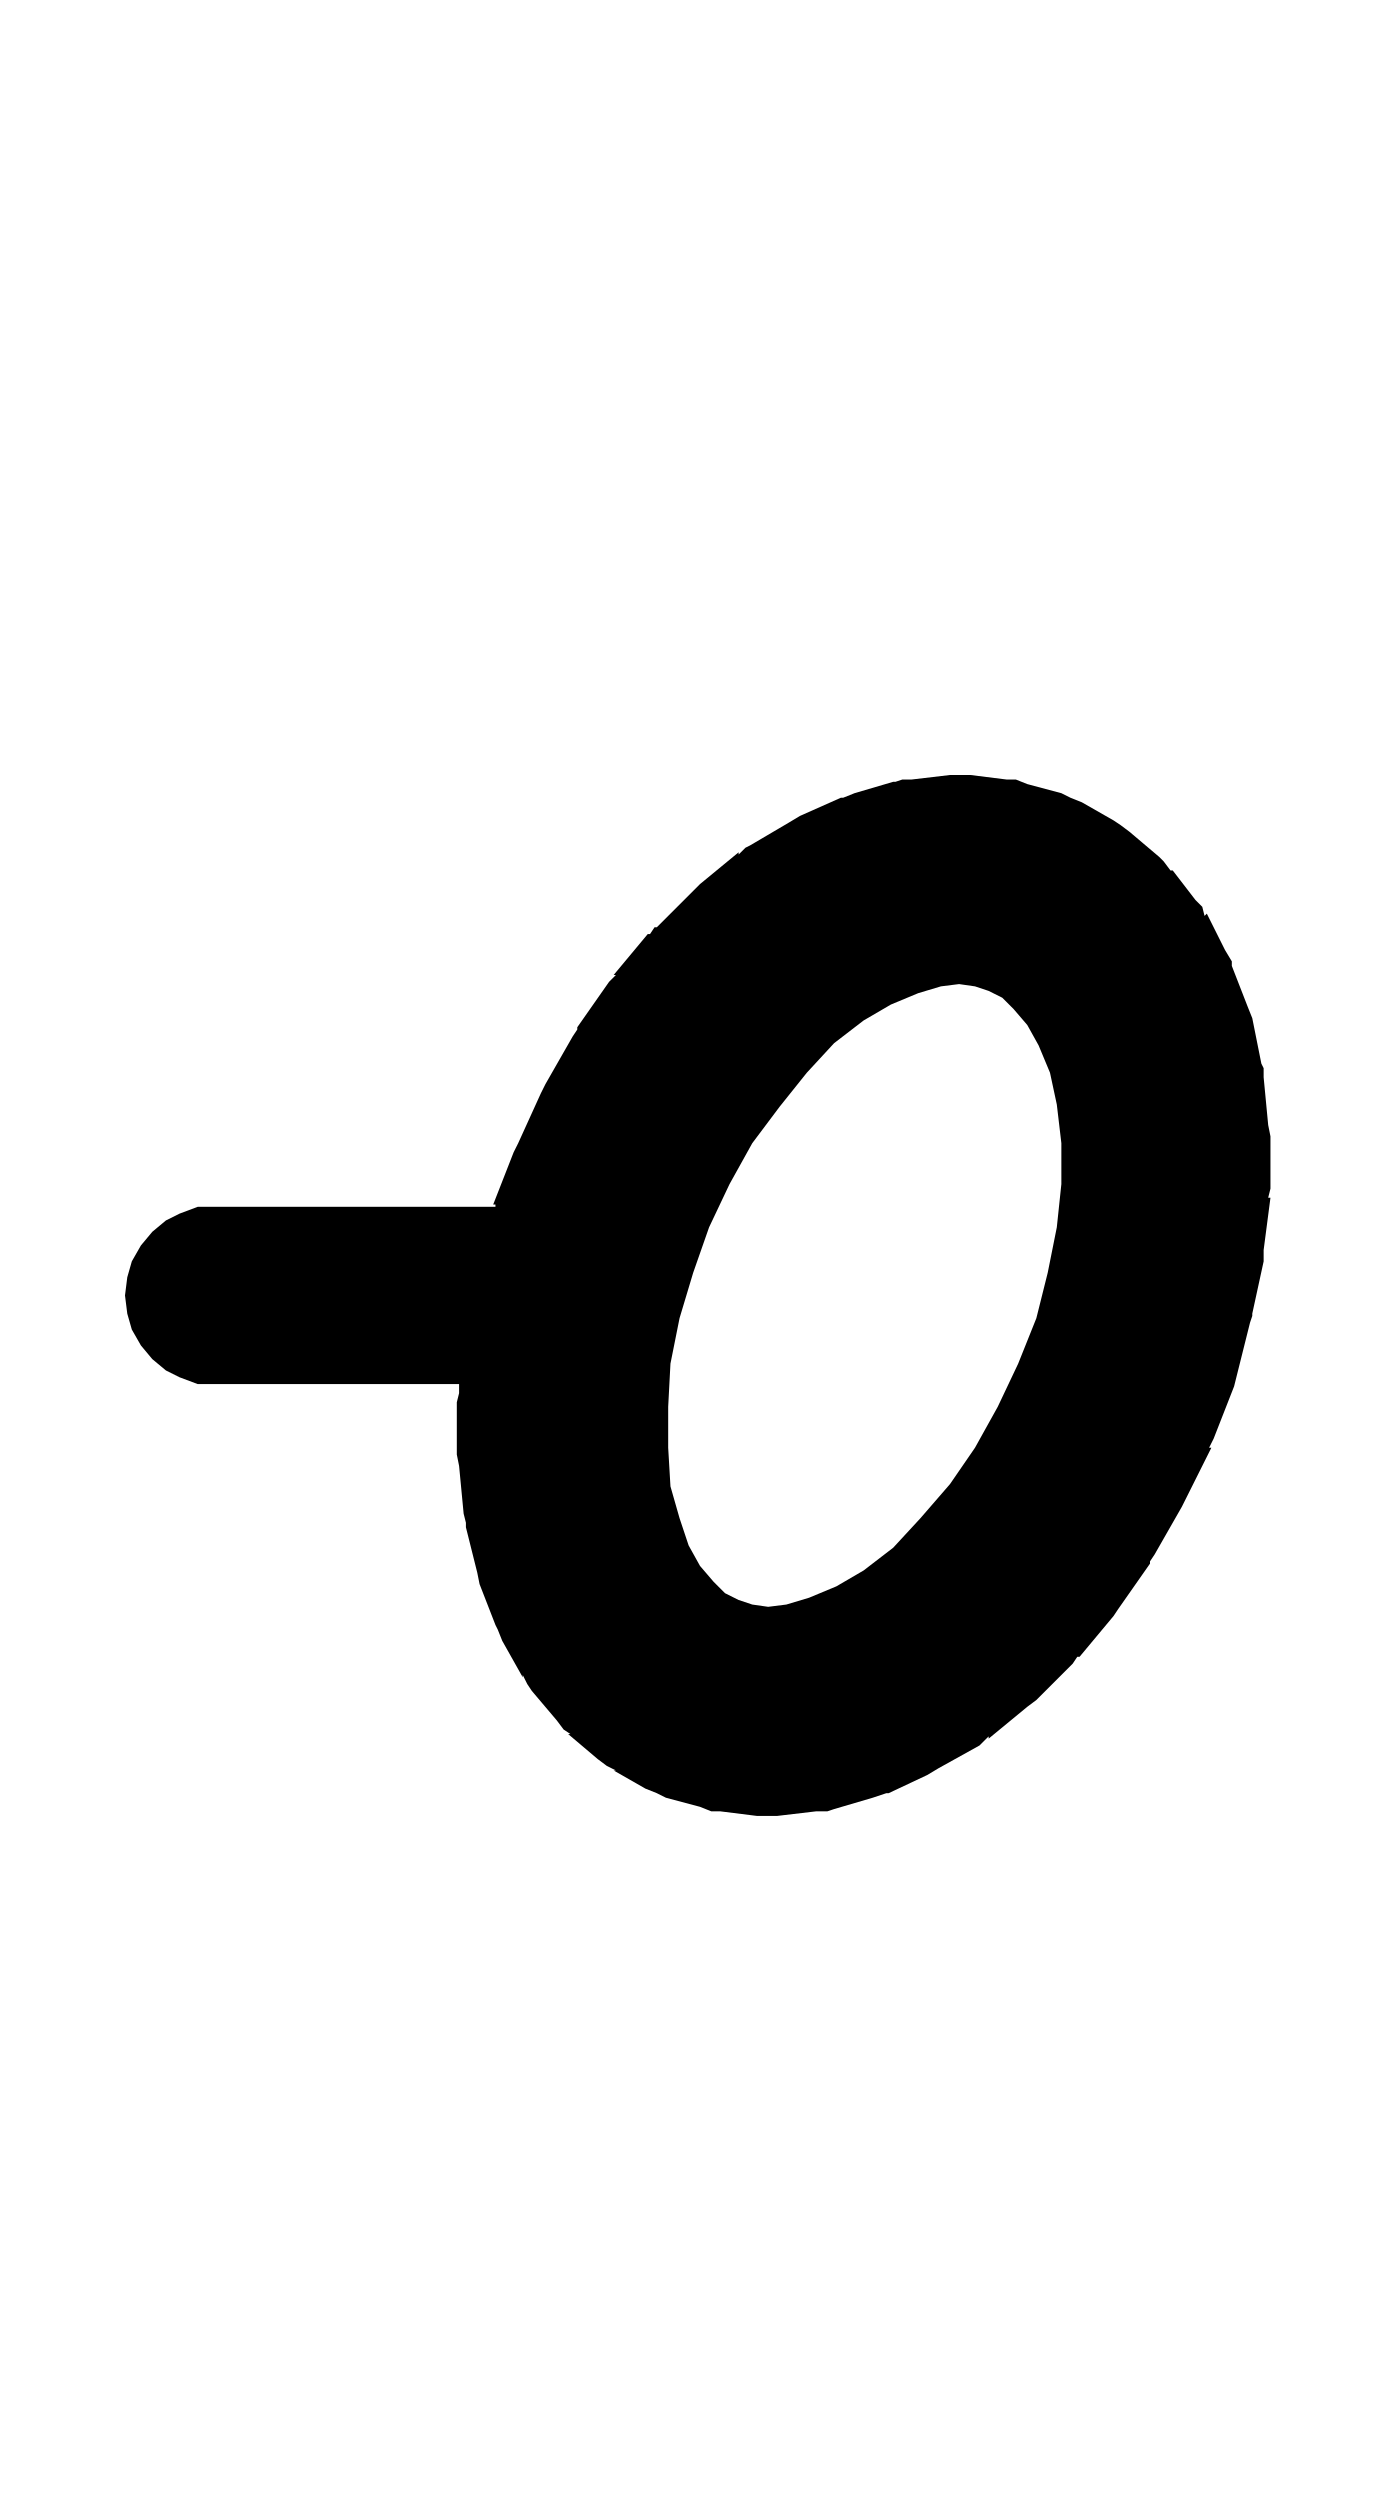
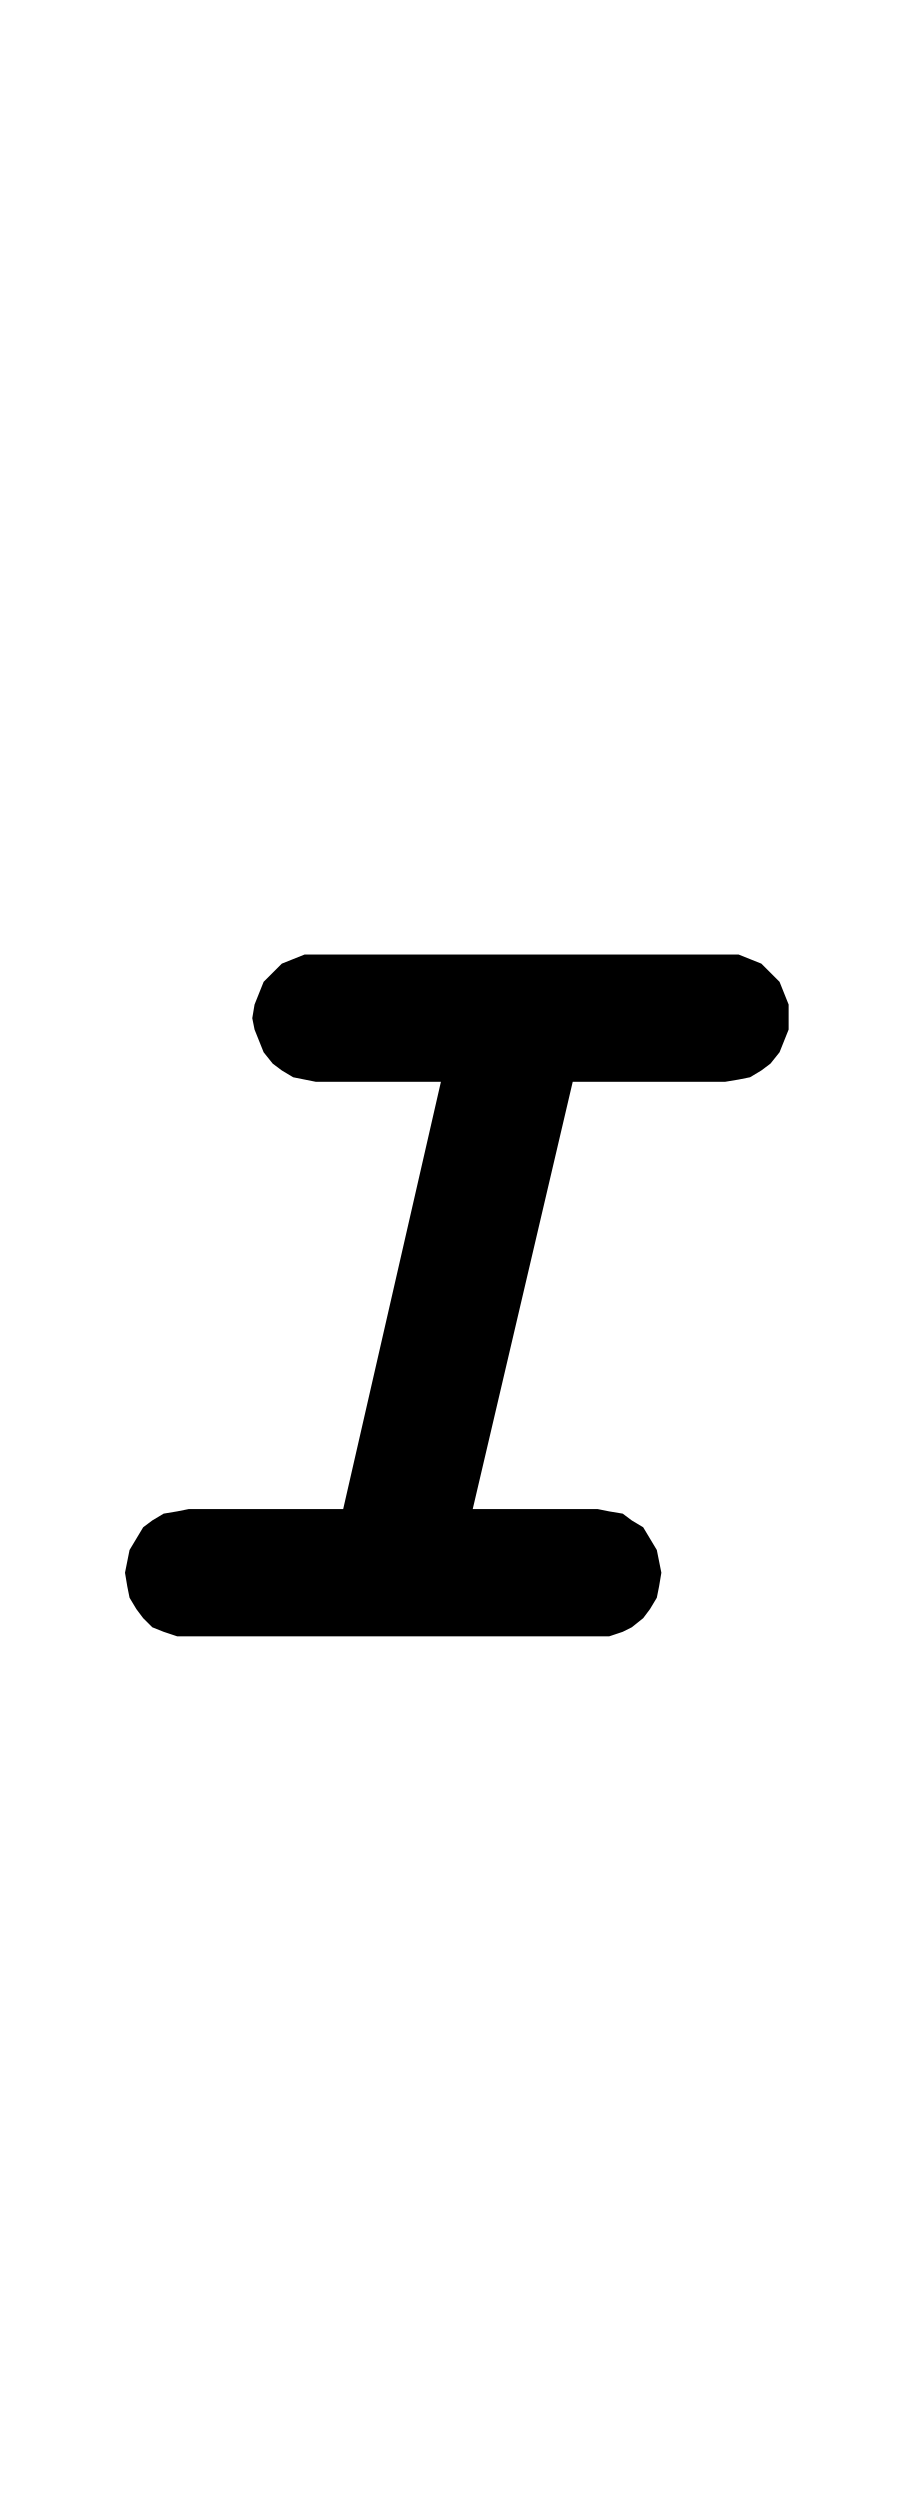
- <svg xmlns="http://www.w3.org/2000/svg" viewBox="0 -900 614 1100">
-   <path transform="scale(1,-1)" fill="currentColor" d="M559 377 558 373H559L556 350V345L551 322V321L550 318L544 294L543 290L534 267L533 265L532 263H533L522 241L520 237L508 216L506 213V212L492 192L490 189L475 171H474L472 168L456 152L452 149L435 135V136L432 133L431 132L413 122L408 119L391 111H390L384 109L367 104L364 103H359L342 101H338H333L317 103H313L308 105L293 109L289 111L284 113L270 121H271L267 123L263 126L250 137H251L248 139L245 143L234 156L232 159L230 163V162L221 178L219 183L218 185L211 203L210 208L205 228V230L204 234L202 255L201 260V283L202 287V291H94H87L79 294L73 297L67 302L62 308L58 315L56 322L55 330L56 338L58 345L62 352L67 358L73 363L79 366L87 369H94H218V370H217L226 393L227 395L228 397L238 419L240 423L252 444L254 447V448L268 468L271 471H270L285 489H286L288 492H289L305 508L308 511L325 525V524L328 527L330 528L347 538L352 541L370 549H371L376 551L393 556H394L397 557H401L418 559H422H427L443 557H447L452 555L467 551L471 549L476 547L490 539L493 537L497 534L510 523L512 521L515 517H516L526 504L529 501L530 497L531 498L539 482L542 477V475L549 457L551 452L555 432L556 430V426L558 405L559 400V377ZM368 202 380 209 393 219 405 232 418 247 429 263 439 281 448 300 456 320 461 340 465 360 467 379V397L465 414L462 428L457 440L452 449L446 456L441 461L435 464L429 466L422 467L414 466L404 463L392 458L380 451L367 441L355 428L343 413L331 397L321 379L312 360L305 340L299 320L295 300L294 281V263L295 246L299 232L303 220L308 211L314 204L319 199L325 196L331 194L338 193L346 194L356 197Z" />
+ <svg xmlns="http://www.w3.org/2000/svg" viewBox="0 -900 402 1100">
+   <path transform="scale(1,-1)" fill="currentColor" d="M139 480H319H325L330 478L335 476L339 472L343 468L345 463L347 458V452V447L345 442L343 437L339 432L335 429L330 426L325 425L319 424H252L208 236H263L268 235L274 234L278 231L283 228L286 223L289 218L290 213L291 208L290 202L289 197L286 192L283 188L278 184L274 182L268 180H263H83H78L72 182L67 184L63 188L60 192L57 197L56 202L55 208L56 213L57 218L60 223L63 228L67 231L72 234L78 235L83 236H151L194 424H139L134 425L129 426L124 429L120 432L116 437L114 442L112 447L111 452L112 458L114 463L116 468L120 472L124 476L129 478L134 480Z" />
</svg>
